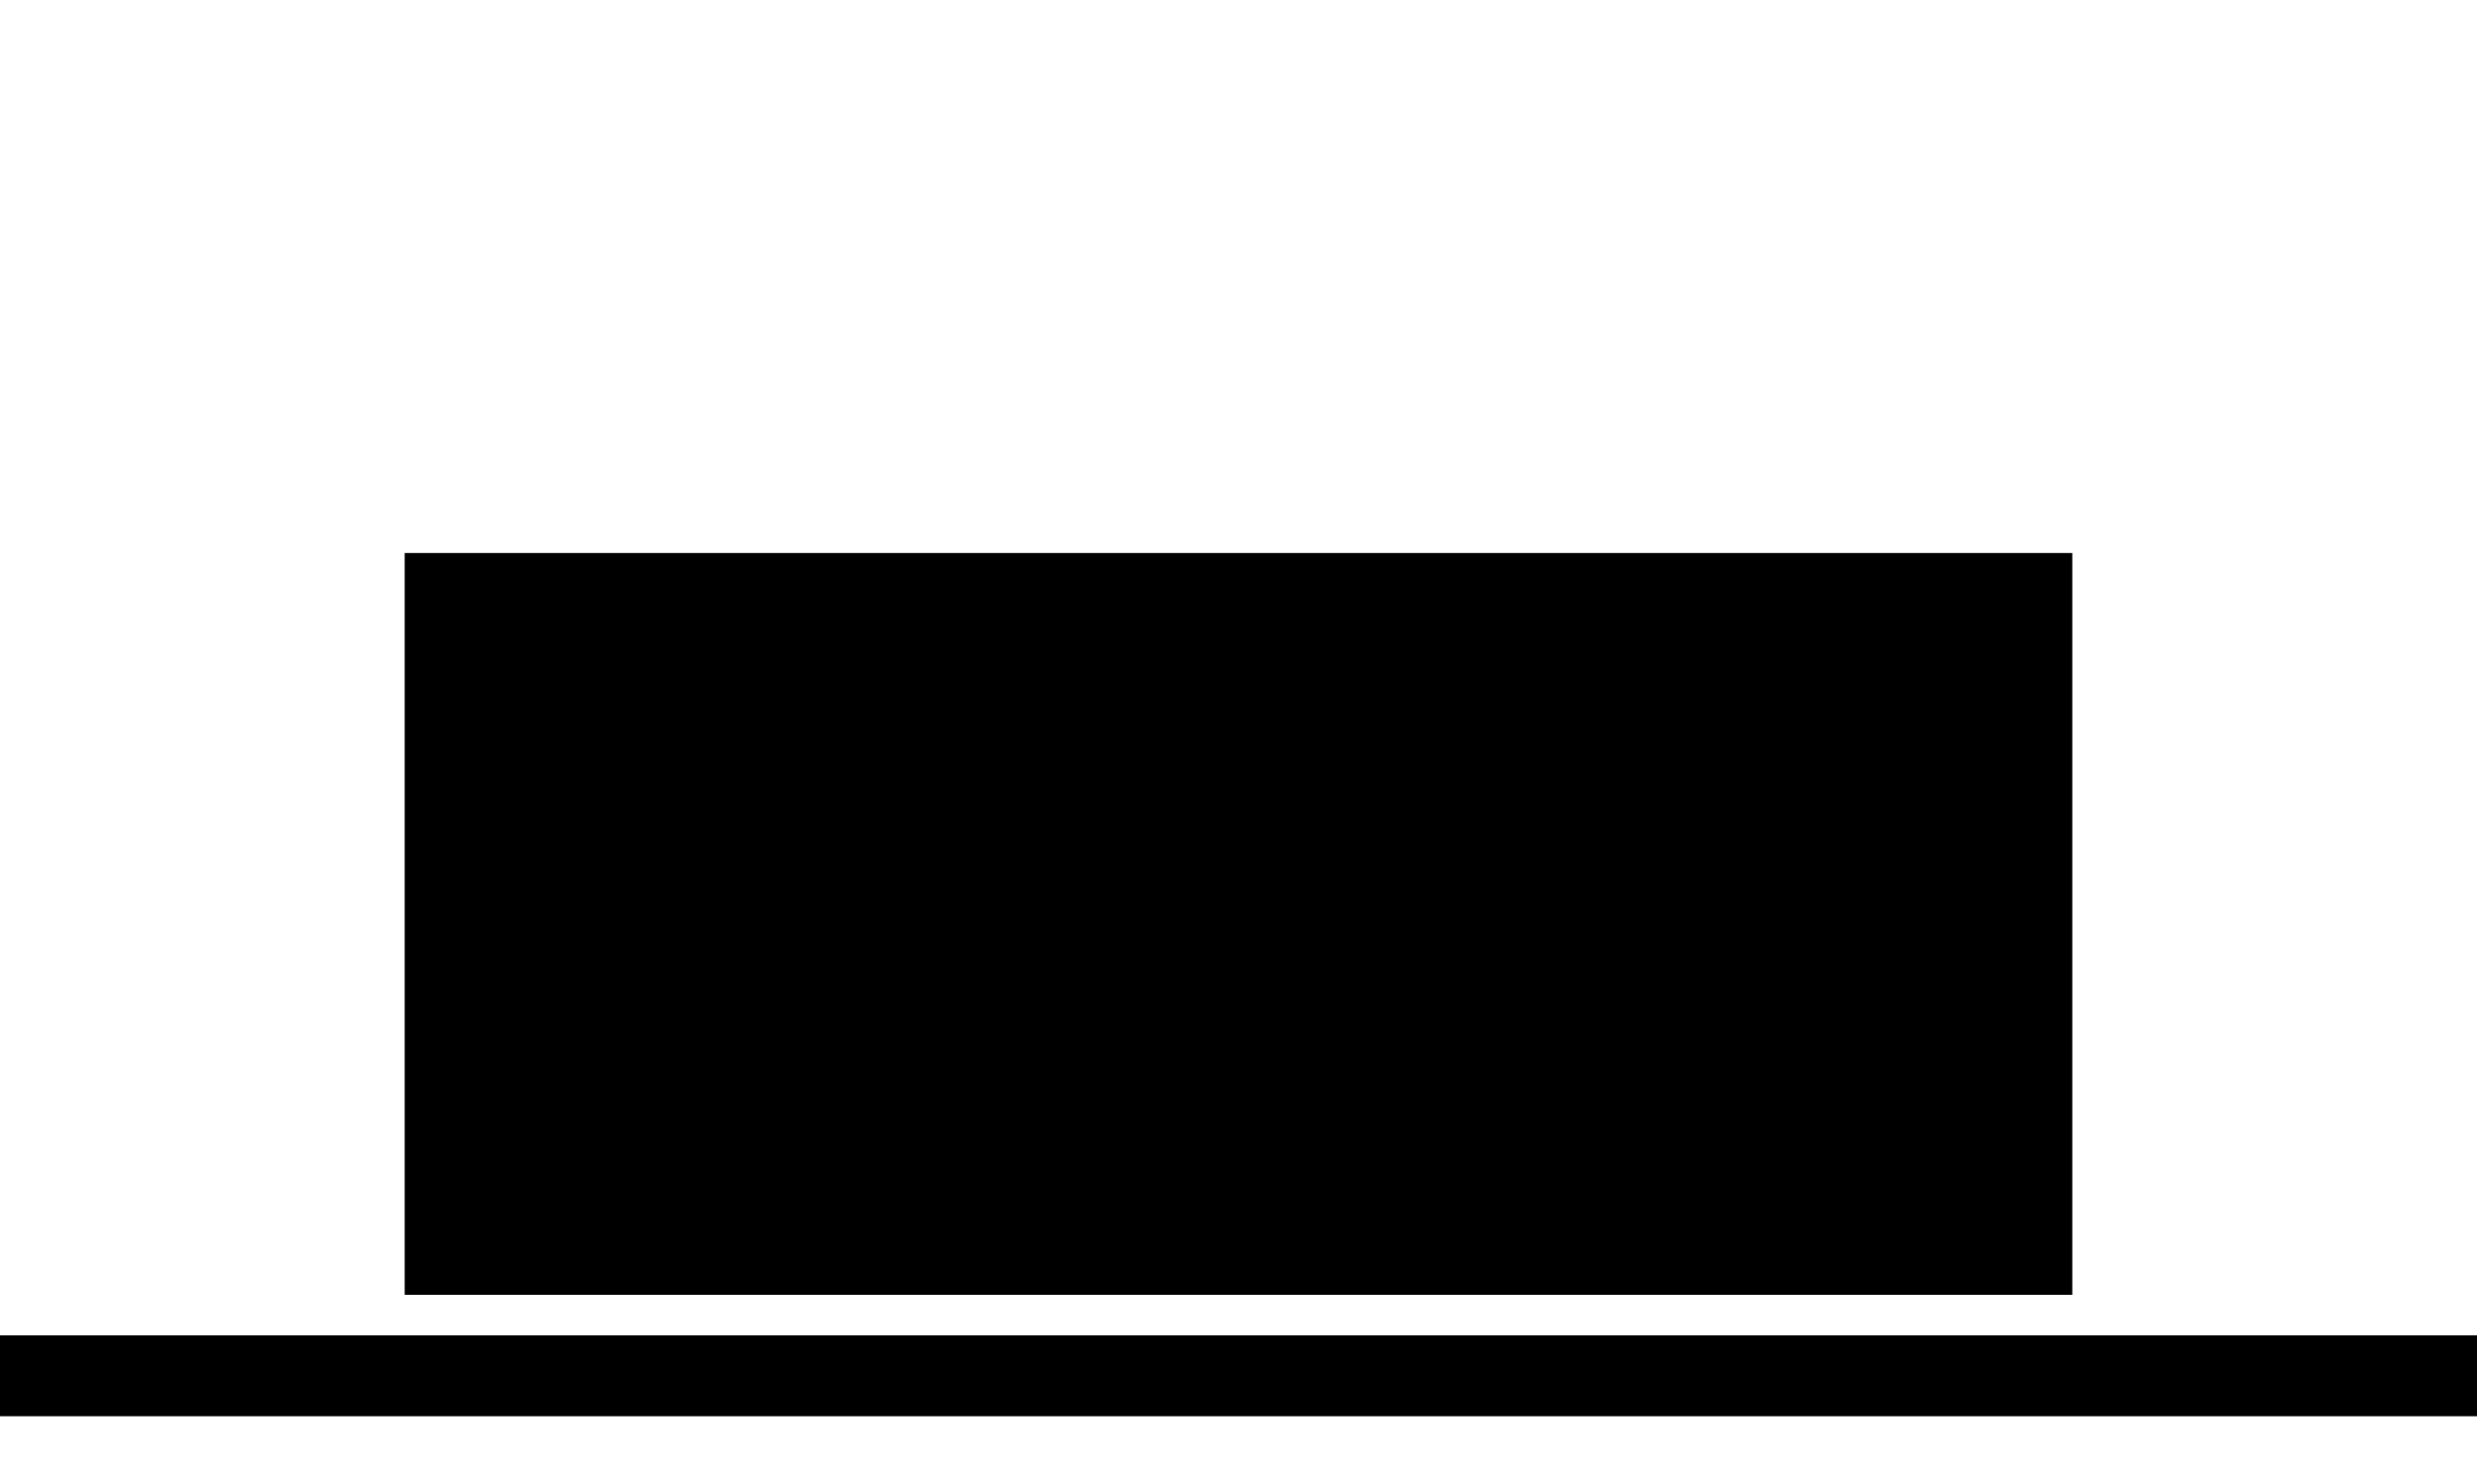
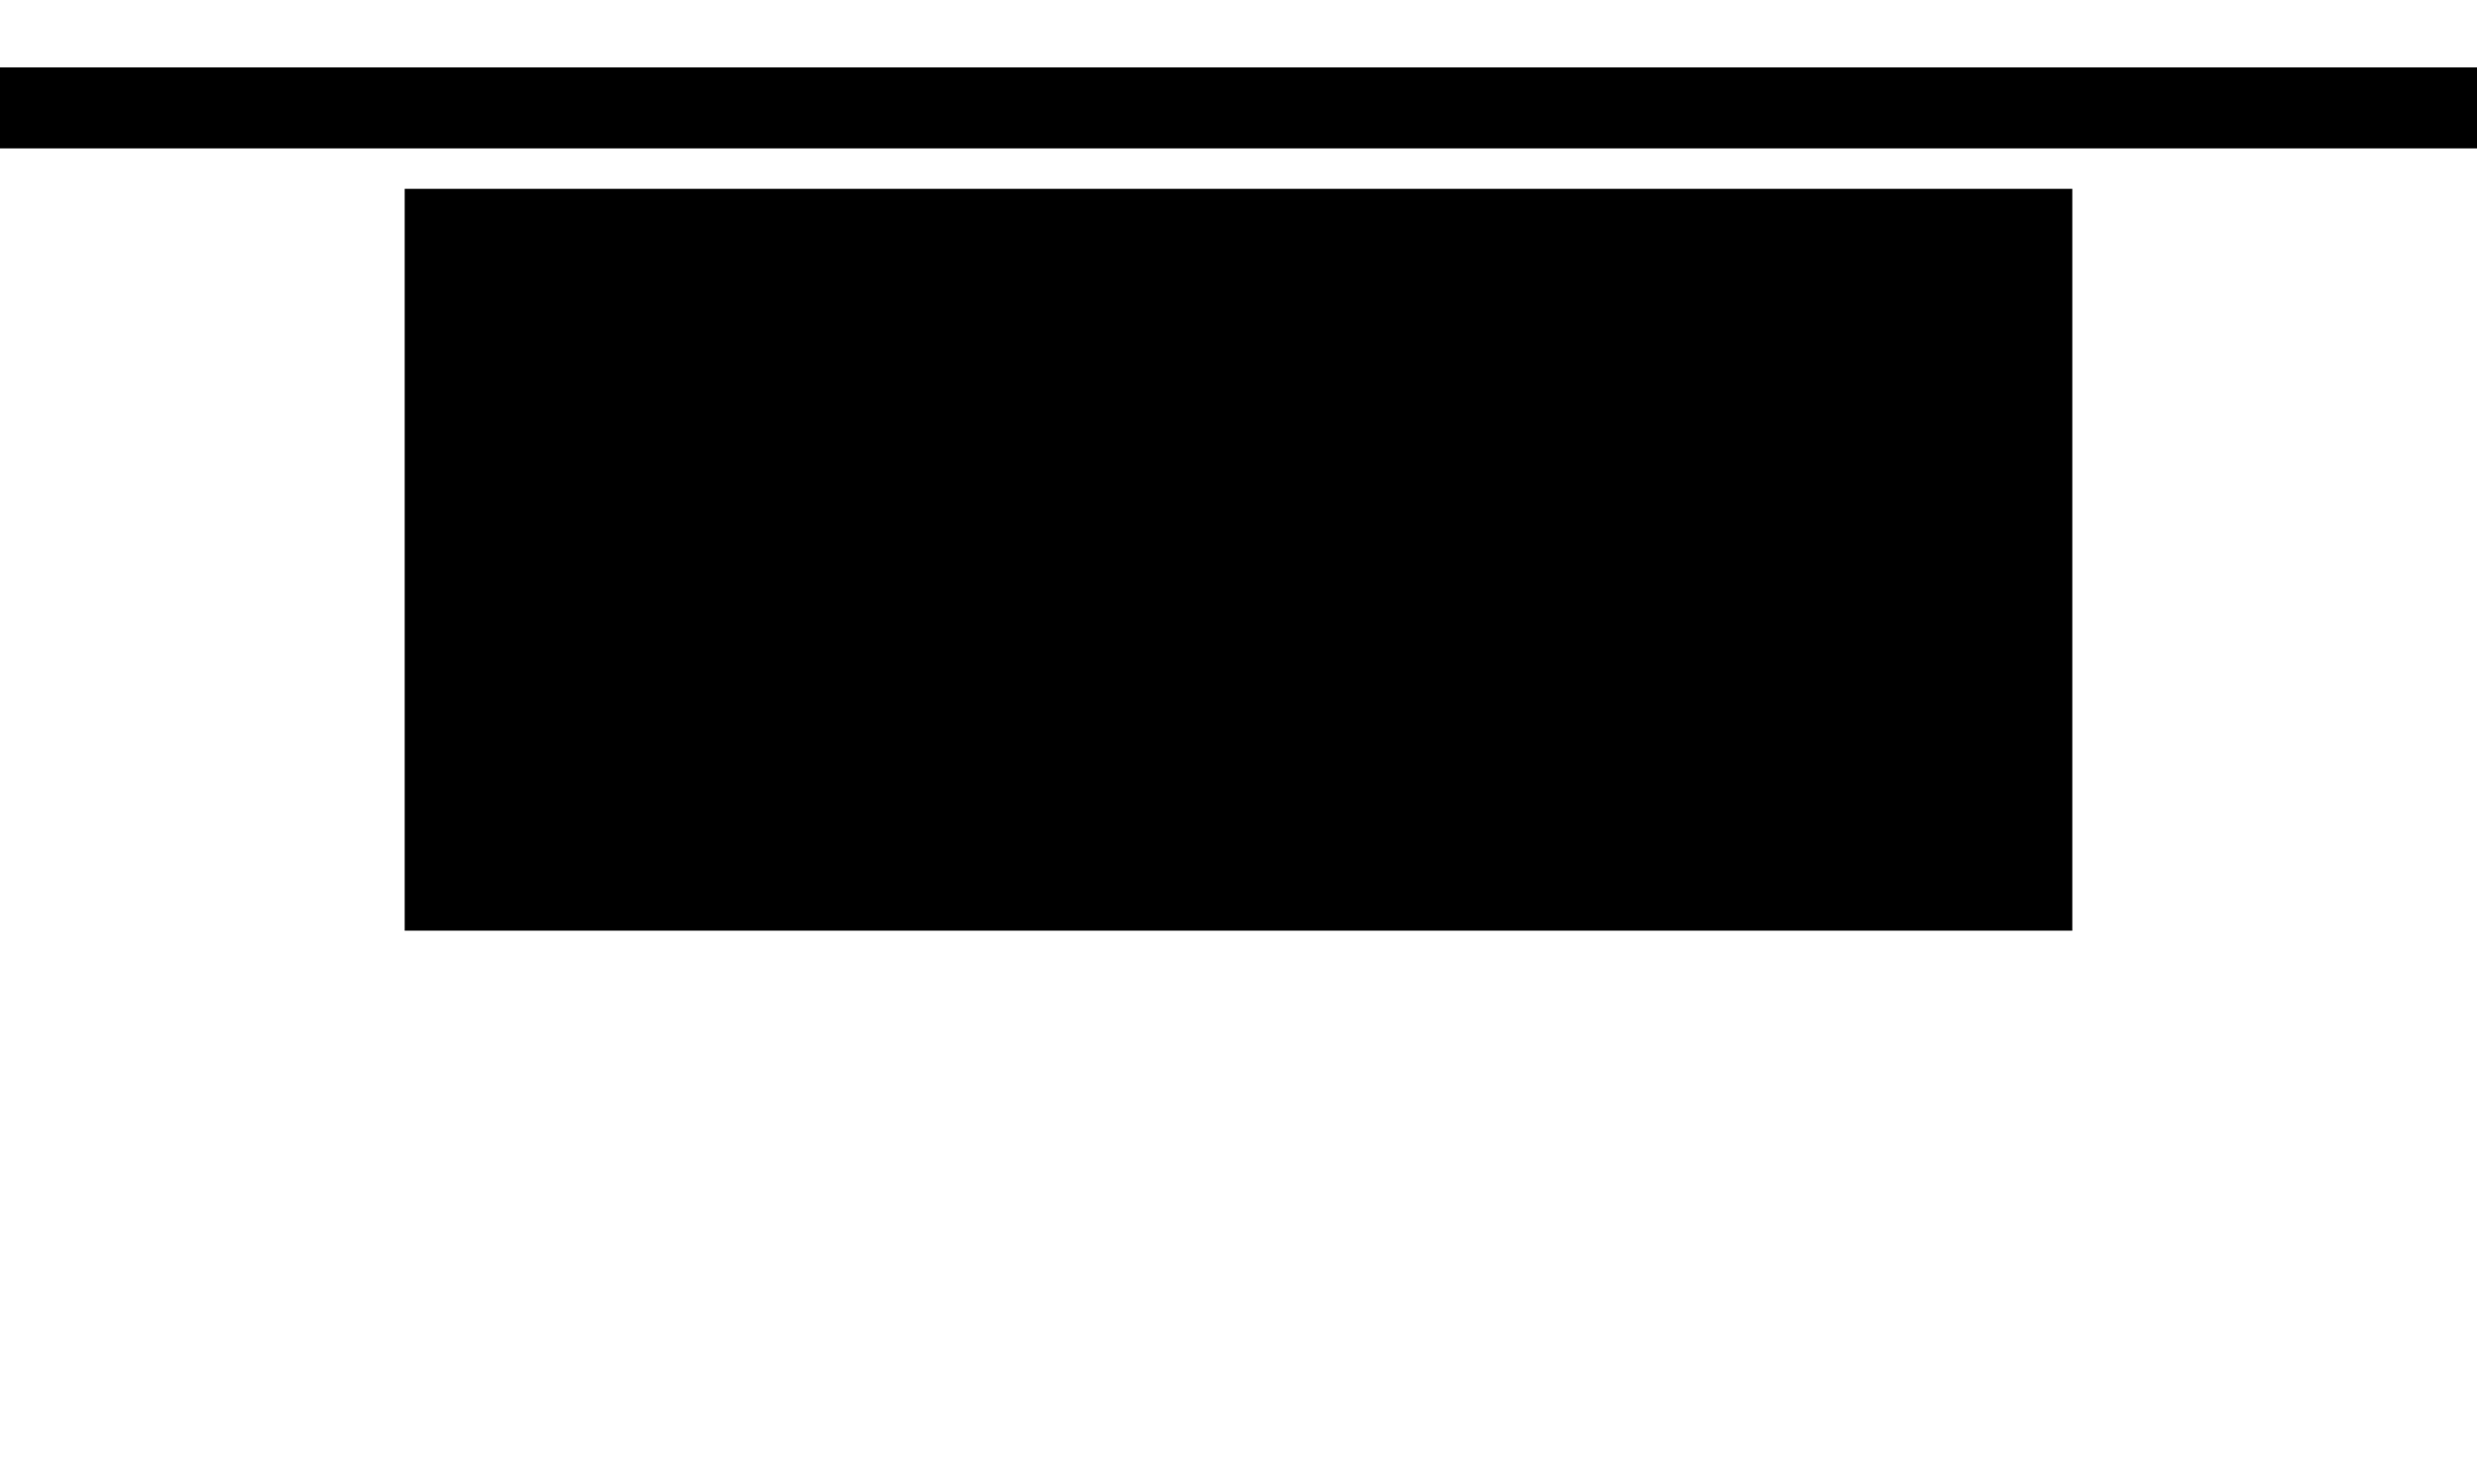
<svg xmlns="http://www.w3.org/2000/svg" viewBox="0 0 183.619 110" fill="currentColor">
-   <rect x="30" y="41" width="123.619" height="55" />
-   <line x1="0" y1="102" x2="183.619" y2="102" stroke="currentColor" stroke-width="6" />
+   <line x1="0" y1="8" x2="183.619" y2="8" stroke="currentColor" stroke-width="6" />
+   <rect x="30" y="14" width="123.619" height="55" />
</svg>
